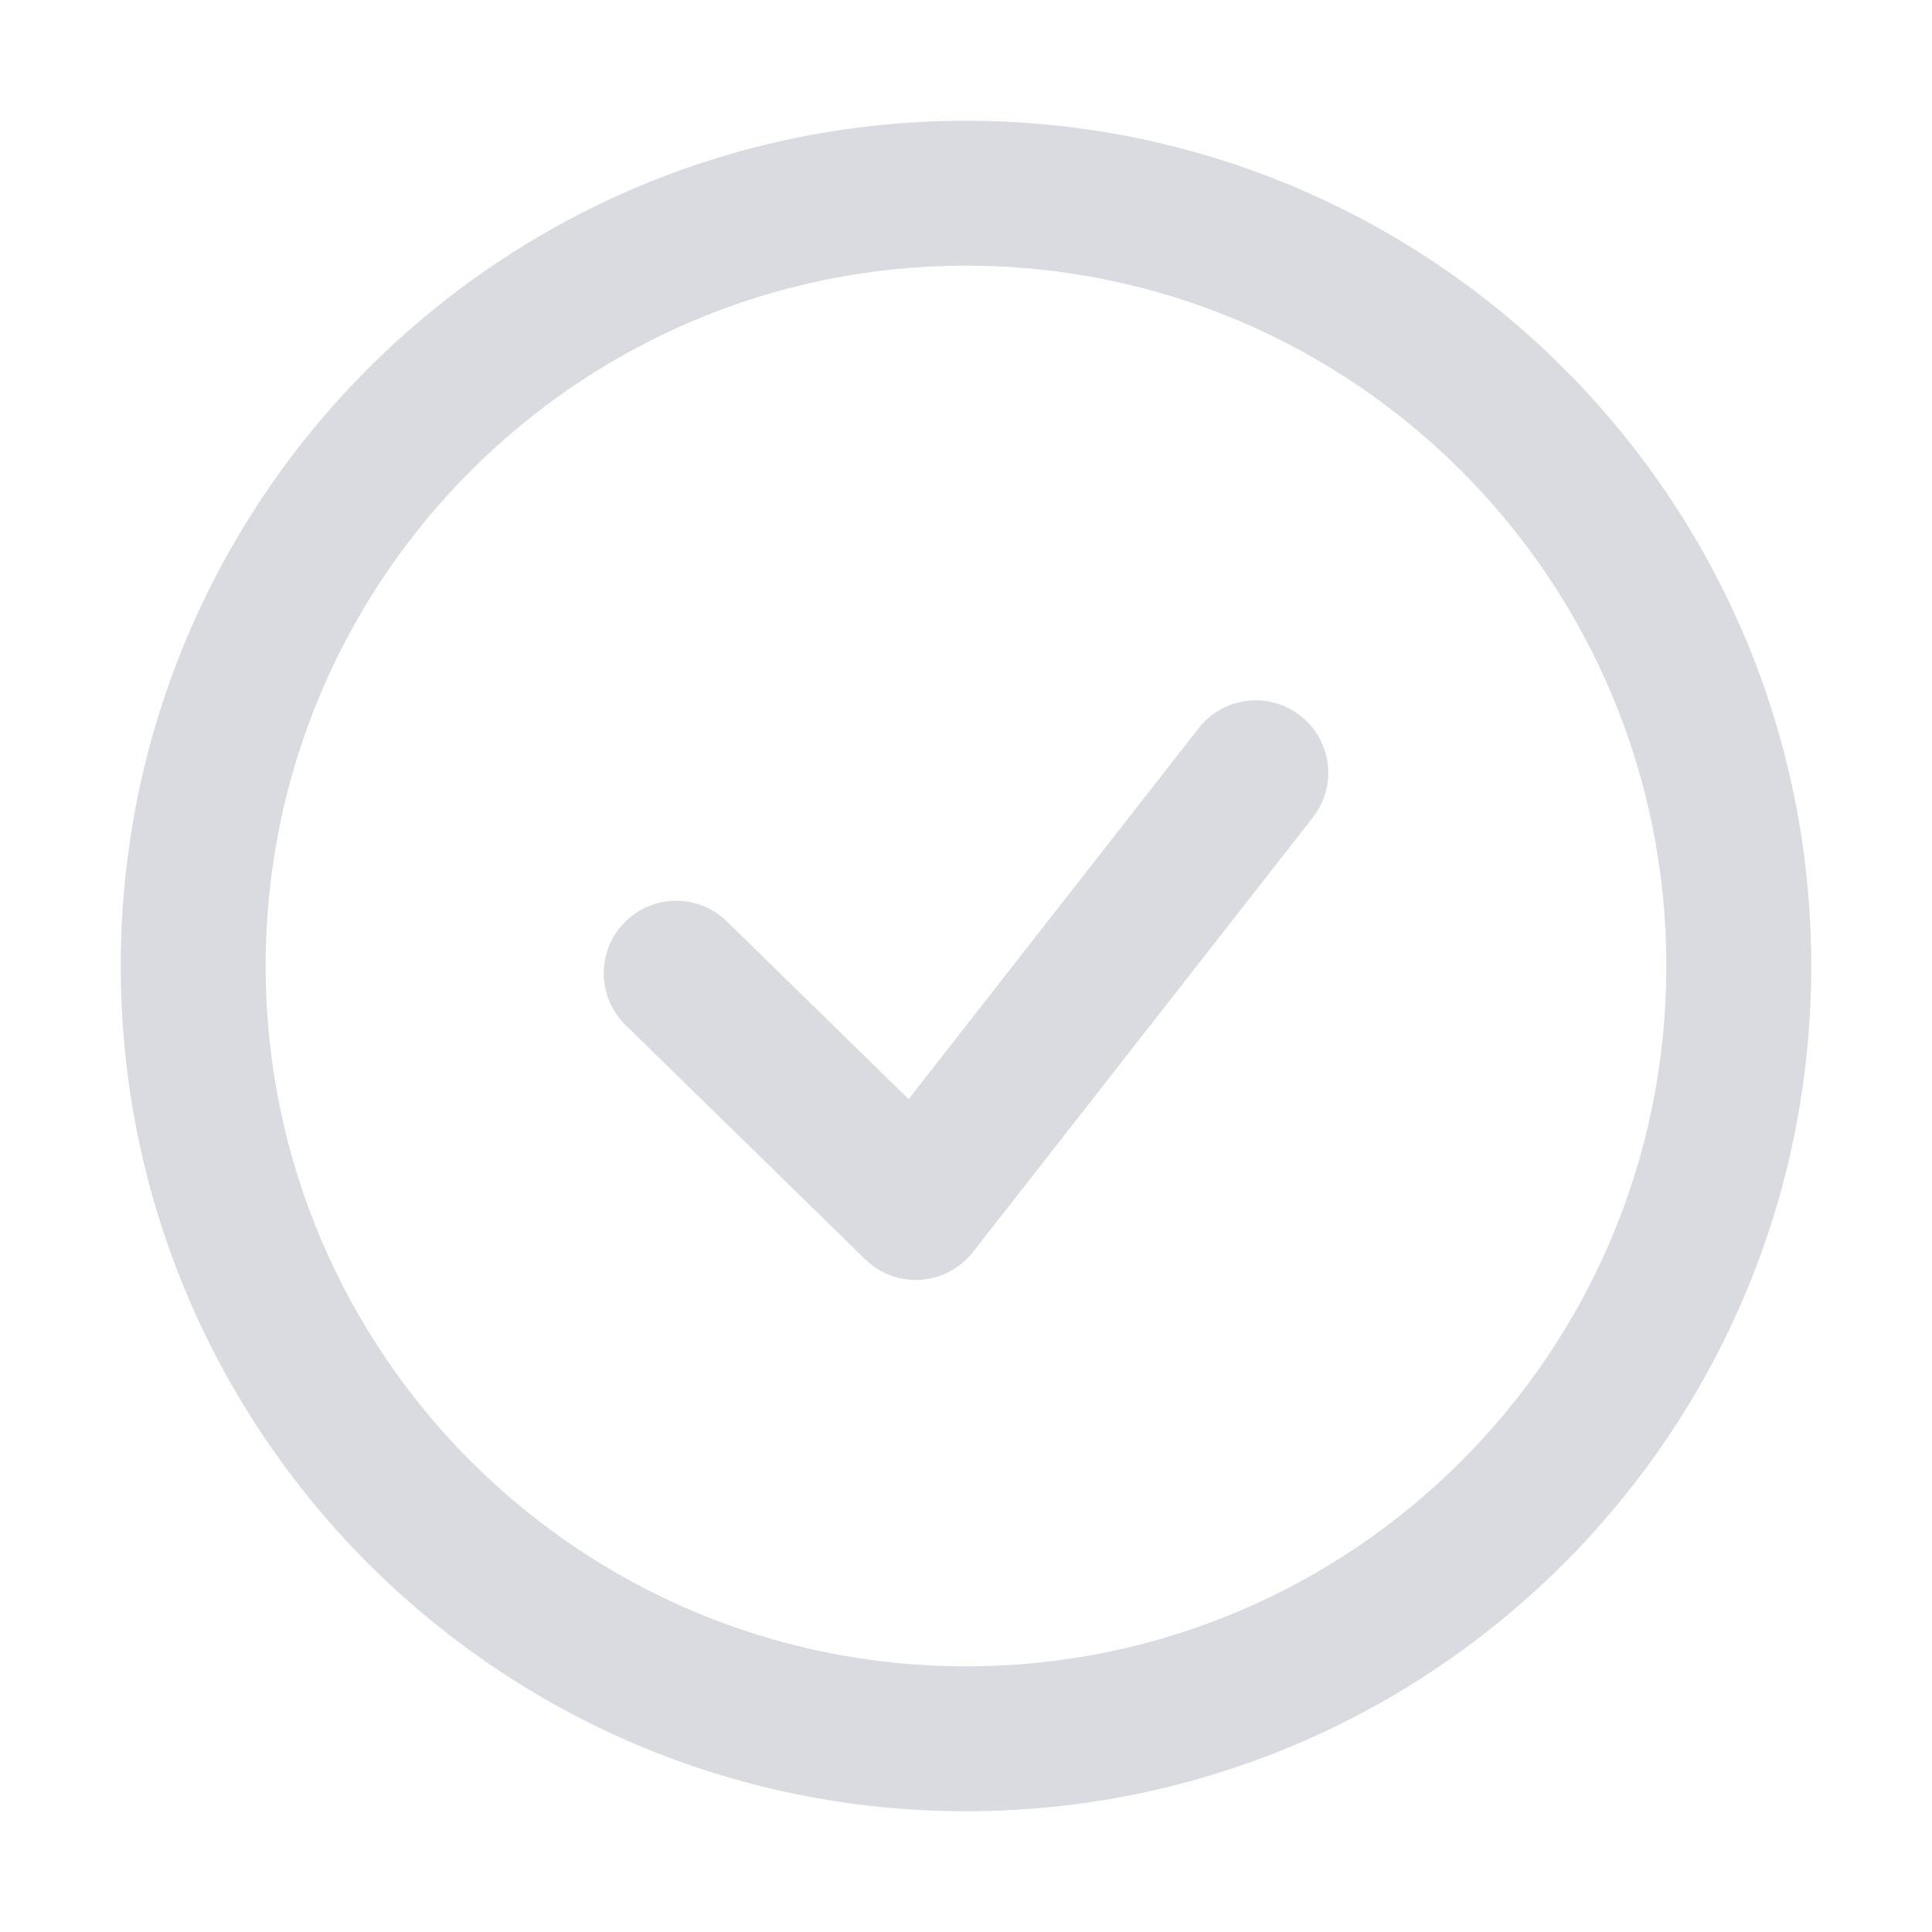
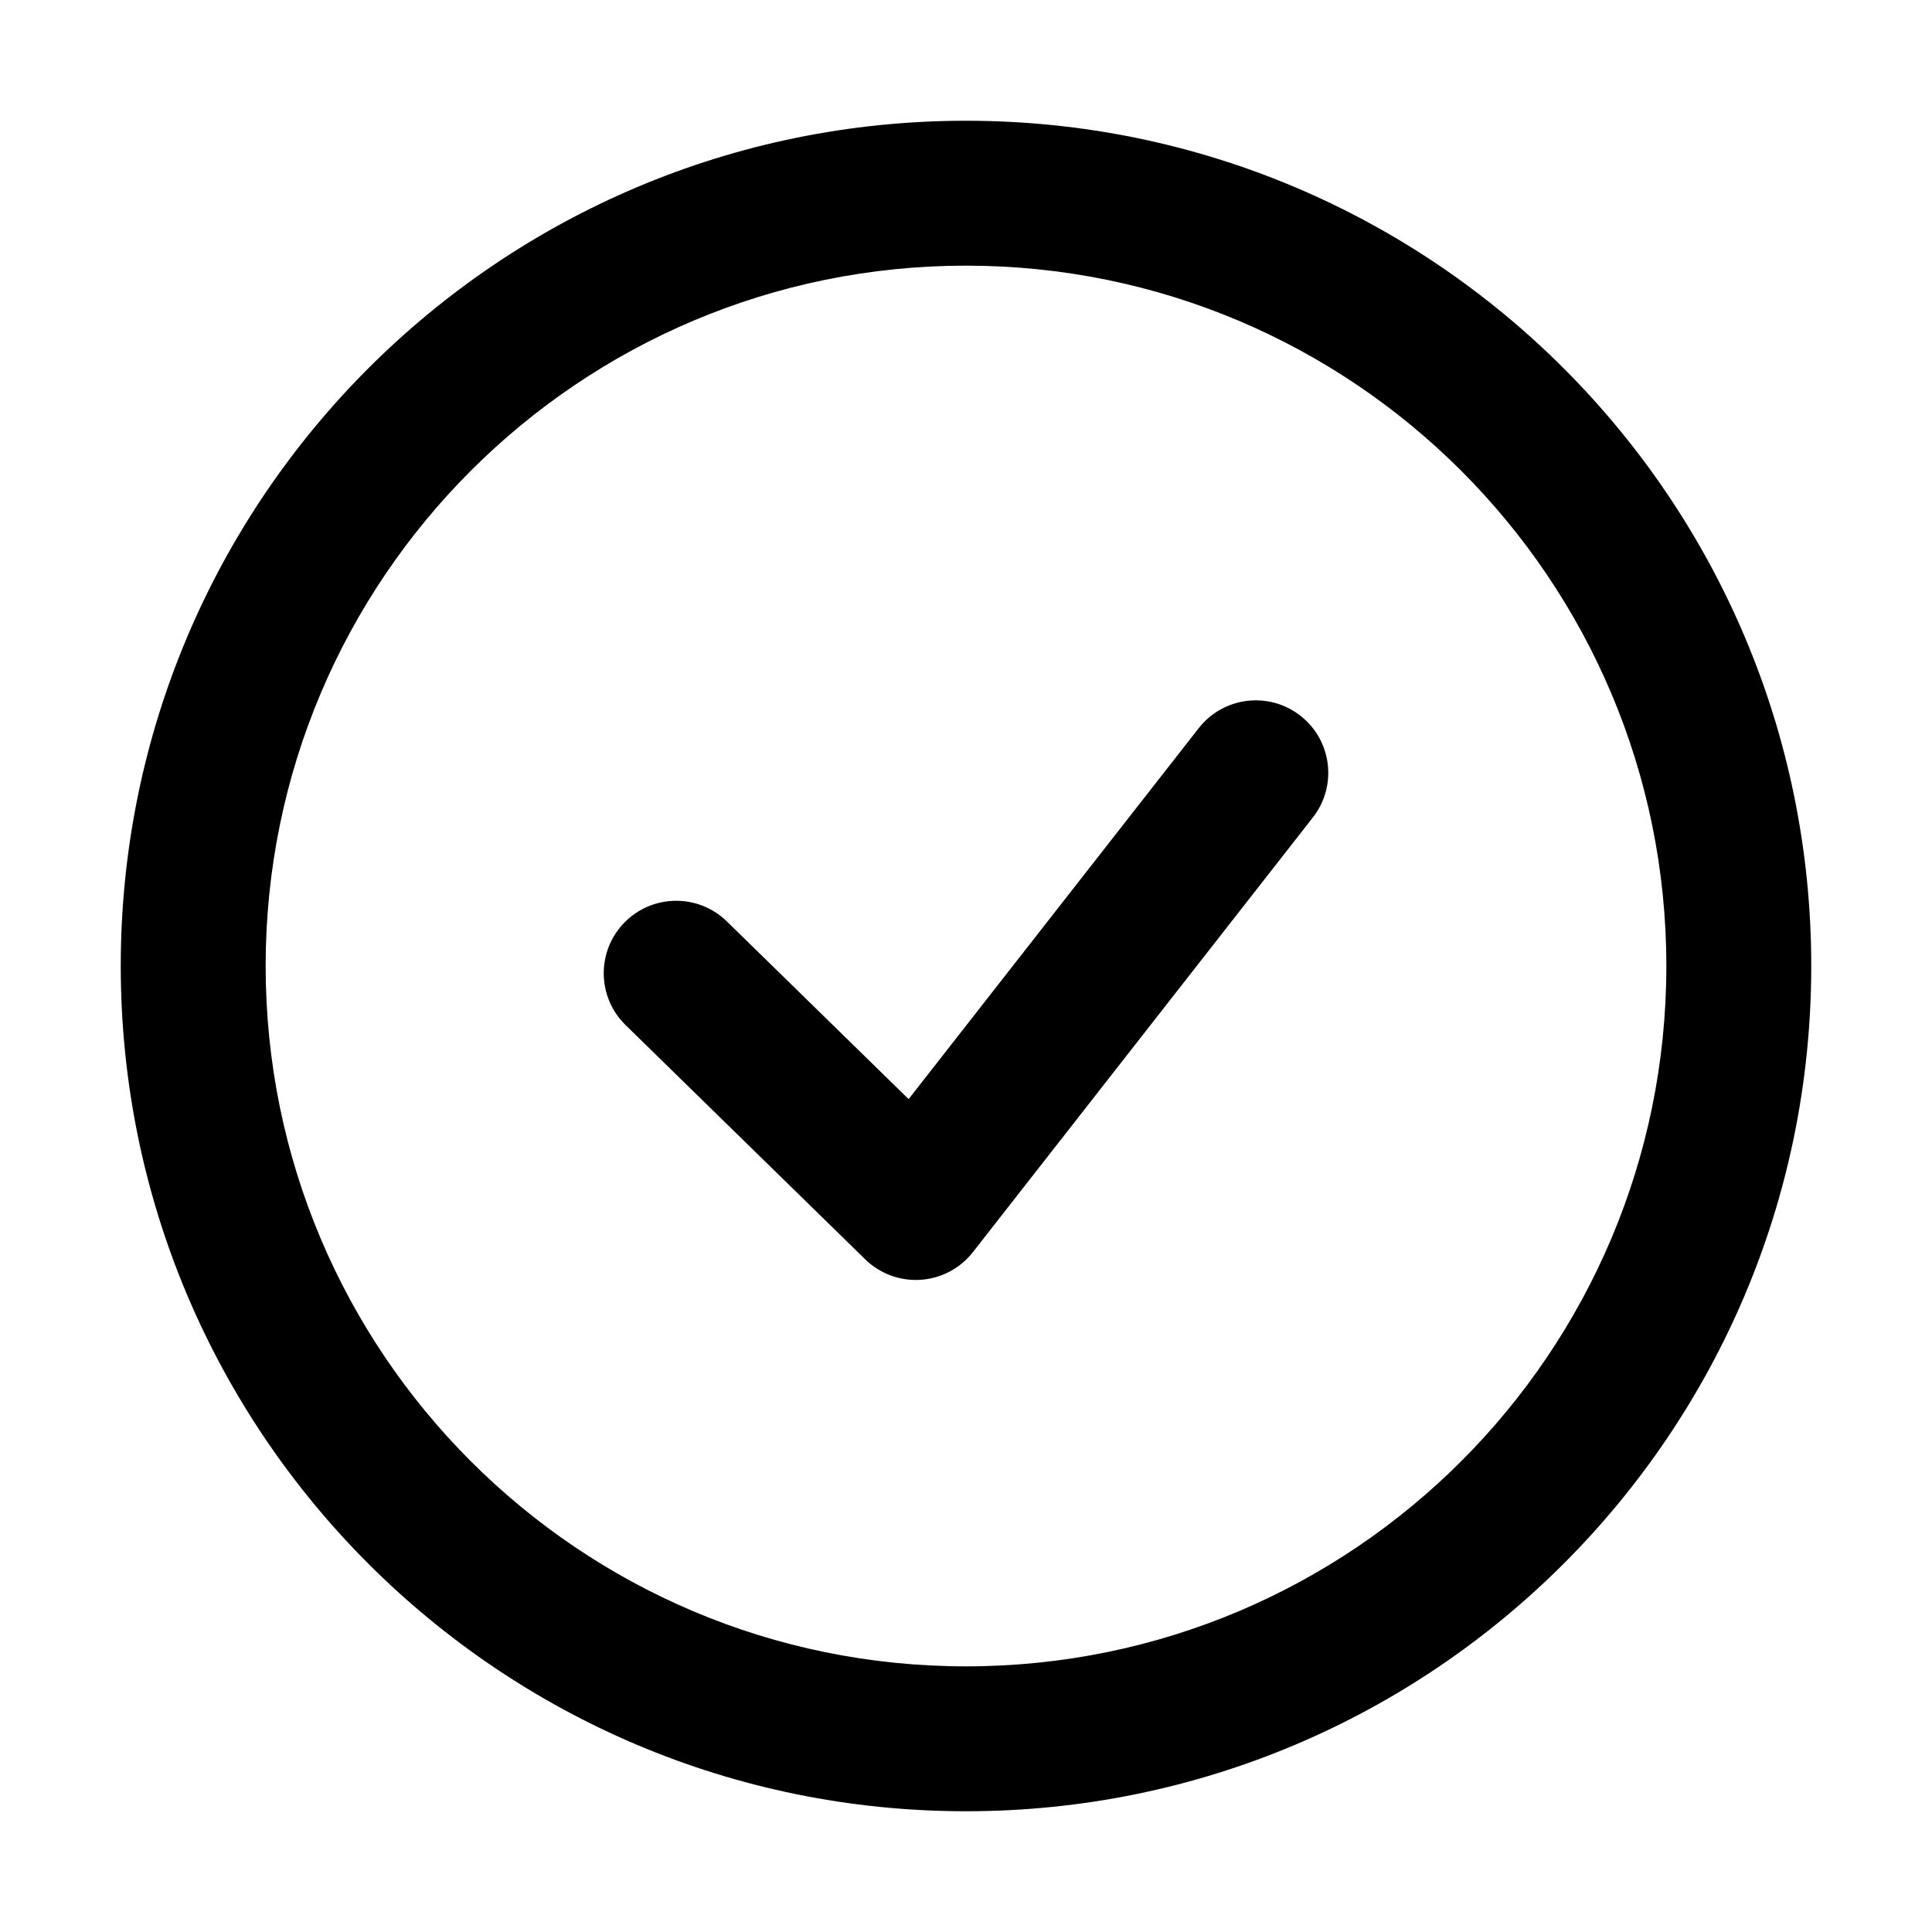
<svg xmlns="http://www.w3.org/2000/svg" width="40" height="40" viewBox="0 0 40 40" fill="none">
-   <path fill-rule="evenodd" clip-rule="evenodd" d="M20 5.5C11.992 5.5 5.5 11.992 5.5 20C5.5 28.008 11.992 34.5 20 34.5C28.008 34.5 34.5 28.008 34.5 20C34.5 11.992 28.008 5.5 20 5.5ZM2.5 20C2.5 10.335 10.335 2.5 20 2.5C29.665 2.5 37.5 10.335 37.5 20C37.5 29.665 29.665 37.5 20 37.5C10.335 37.5 2.5 29.665 2.5 20Z" fill="#D9DBE0" />
-   <path fill-rule="evenodd" clip-rule="evenodd" d="M26.924 14.819C27.577 15.329 27.692 16.272 27.182 16.924L20.143 25.924C19.88 26.26 19.487 26.468 19.061 26.497C18.636 26.525 18.218 26.371 17.913 26.073L12.951 21.222C12.359 20.643 12.348 19.694 12.927 19.101C13.507 18.509 14.456 18.498 15.049 19.077L18.812 22.756L24.818 15.076C25.329 14.423 26.271 14.308 26.924 14.819Z" fill="#D9DBE0" />
+   <path fill-rule="evenodd" clip-rule="evenodd" d="M20 5.5C11.992 5.5 5.5 11.992 5.5 20C5.5 28.008 11.992 34.5 20 34.5C28.008 34.5 34.5 28.008 34.5 20C34.5 11.992 28.008 5.5 20 5.5ZM2.5 20C2.5 10.335 10.335 2.5 20 2.5C29.665 2.5 37.5 10.335 37.5 20C37.5 29.665 29.665 37.5 20 37.5C10.335 37.5 2.5 29.665 2.5 20Z" fill="currentColor" />
+   <path fill-rule="evenodd" clip-rule="evenodd" d="M26.924 14.819C27.577 15.329 27.692 16.272 27.182 16.924L20.143 25.924C19.88 26.26 19.487 26.468 19.061 26.497C18.636 26.525 18.218 26.371 17.913 26.073L12.951 21.222C12.359 20.643 12.348 19.694 12.927 19.101C13.507 18.509 14.456 18.498 15.049 19.077L18.812 22.756L24.818 15.076C25.329 14.423 26.271 14.308 26.924 14.819Z" fill="currentColor" />
</svg>
